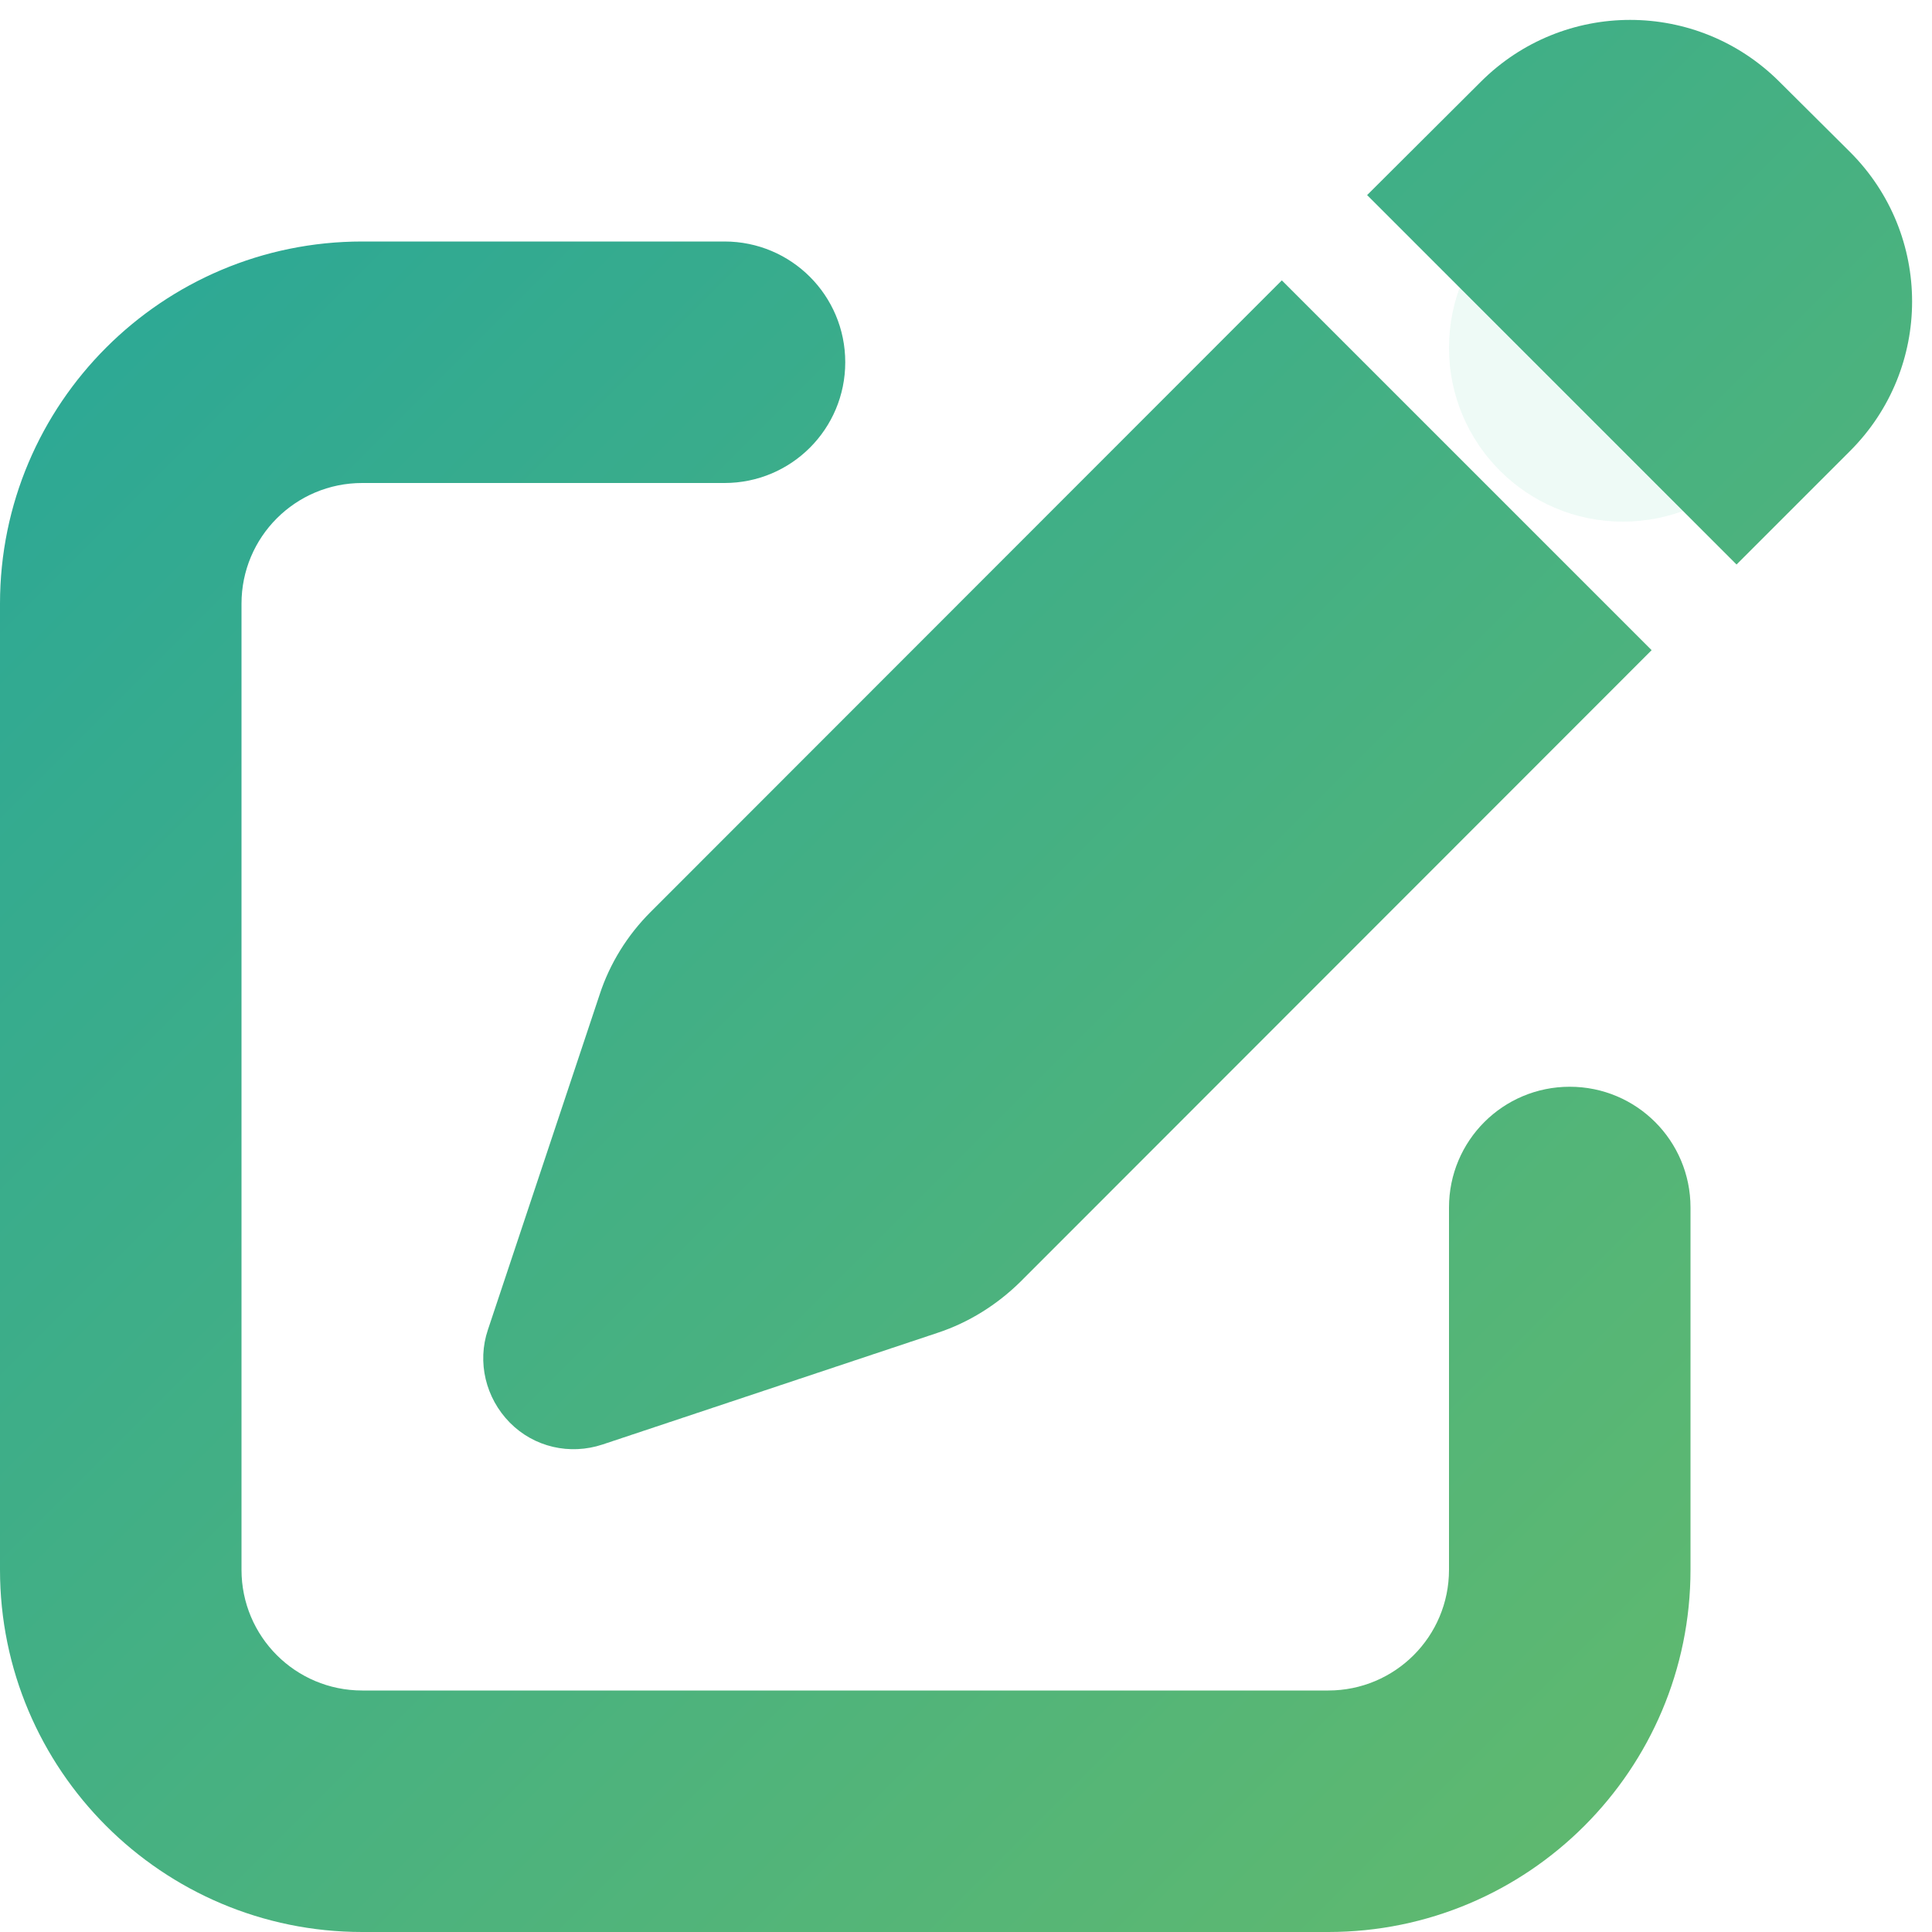
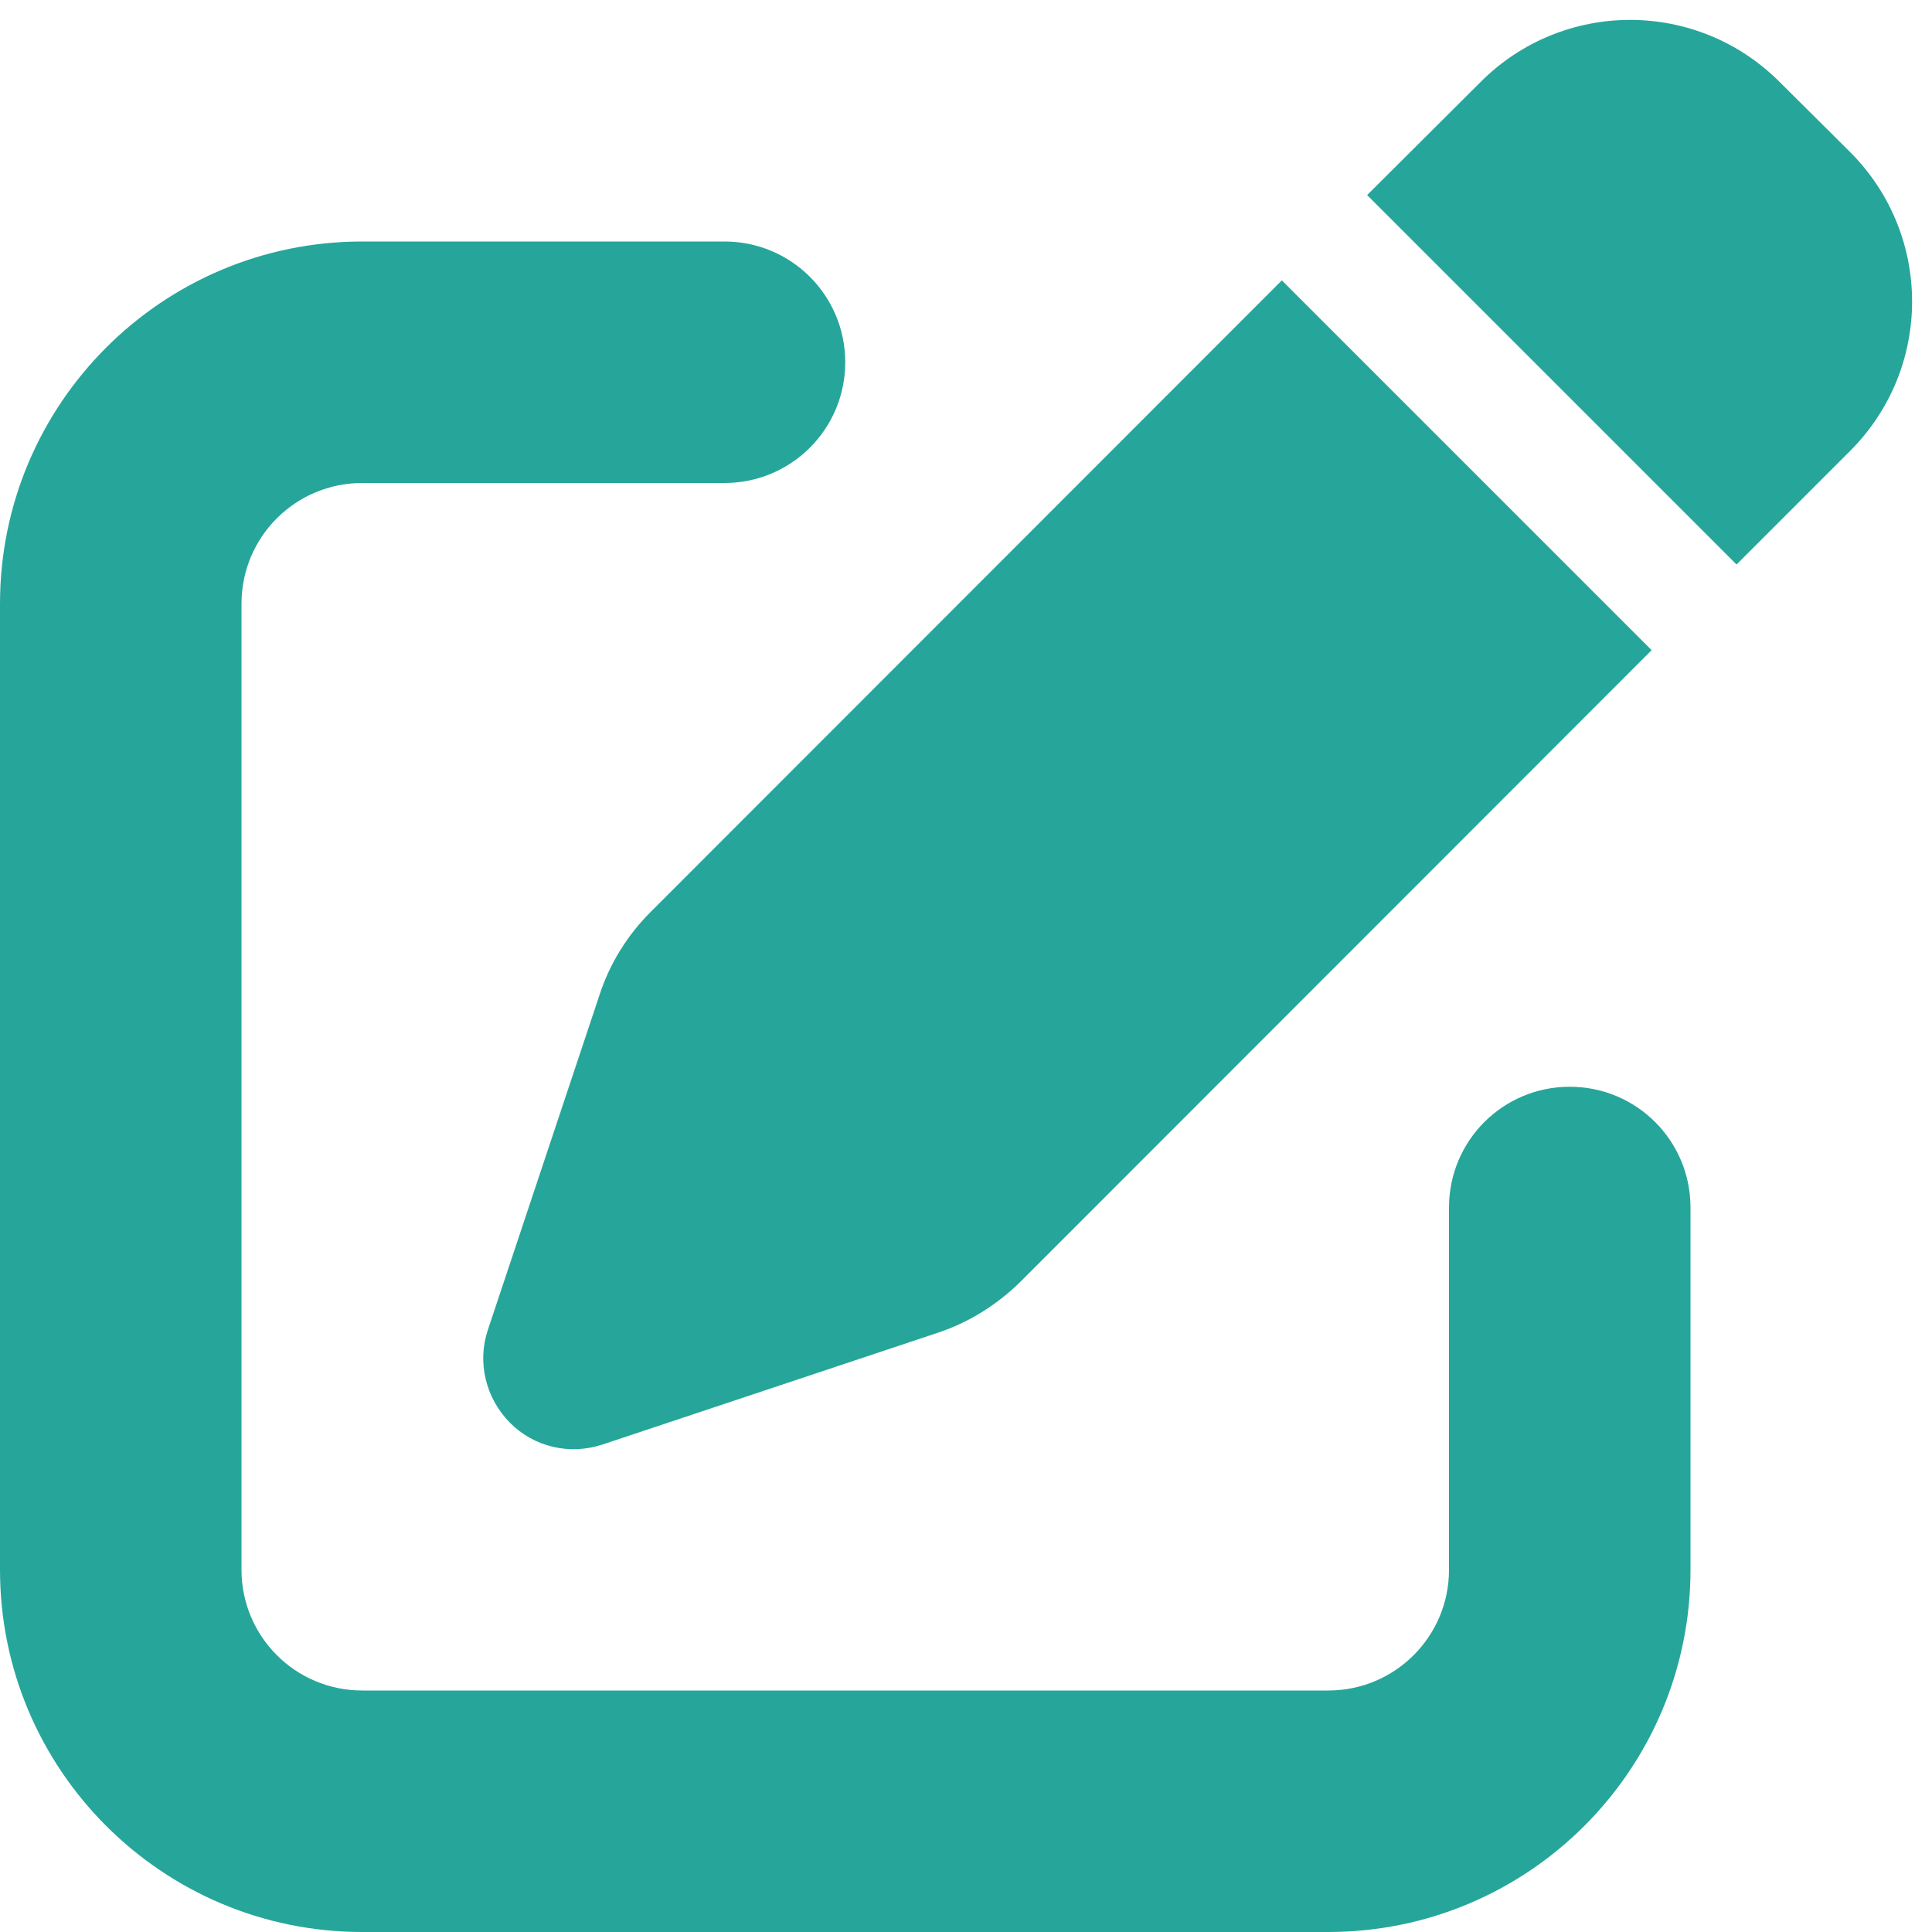
<svg xmlns="http://www.w3.org/2000/svg" viewBox="0 0 512 512" role="img">
-   <defs>
-     <linearGradient id="icon-gradient" x1="0" y1="0" x2="1" y2="1">
-       <stop stop-color="#26A69A" />
-       <stop offset="1" stop-color="#66BB6A" />
-     </linearGradient>
-   </defs>
-   <circle cx="84%" cy="18%" r="9%" fill="#E7F8F2" opacity=".72" />
-   <path fill="url(#icon-gradient)" d="M471.6 21.7c-21.9-21.9-57.3-21.9-79.2 0L362.3 51.7l97.9 97.9 30.1-30.1c21.9-21.9 21.9-57.3 0-79.2L471.6 21.7zm-299.2 220c-6.1 6.1-10.8 13.6-13.5 21.9l-29.6 88.8c-2.9 8.6-.6 18.1 5.8 24.6s15.9 8.7 24.6 5.8l88.8-29.6c8.2-2.7 15.7-7.4 21.9-13.5L437.7 172.3 339.7 74.3 172.4 241.7zM96 64C43 64 0 107 0 160L0 416c0 53 43 96 96 96l256 0c53 0 96-43 96-96l0-96c0-17.7-14.3-32-32-32s-32 14.3-32 32l0 96c0 17.7-14.3 32-32 32L96 448c-17.7 0-32-14.3-32-32l0-256c0-17.7 14.3-32 32-32l96 0c17.7 0 32-14.3 32-32s-14.3-32-32-32L96 64z" />
+   <path fill="#26A69A" d="M471.6 21.7c-21.9-21.9-57.3-21.9-79.2 0L362.3 51.7l97.9 97.9 30.1-30.1c21.9-21.9 21.9-57.3 0-79.2L471.6 21.7zm-299.2 220c-6.1 6.1-10.8 13.6-13.5 21.9l-29.6 88.8c-2.9 8.6-.6 18.1 5.8 24.6s15.9 8.7 24.6 5.8l88.8-29.6c8.2-2.7 15.7-7.4 21.9-13.5L437.7 172.3 339.7 74.3 172.4 241.7zM96 64C43 64 0 107 0 160L0 416c0 53 43 96 96 96l256 0c53 0 96-43 96-96l0-96c0-17.7-14.3-32-32-32s-32 14.3-32 32l0 96c0 17.7-14.3 32-32 32L96 448c-17.7 0-32-14.3-32-32l0-256c0-17.7 14.3-32 32-32l96 0c17.7 0 32-14.3 32-32s-14.3-32-32-32L96 64z" />
</svg>
